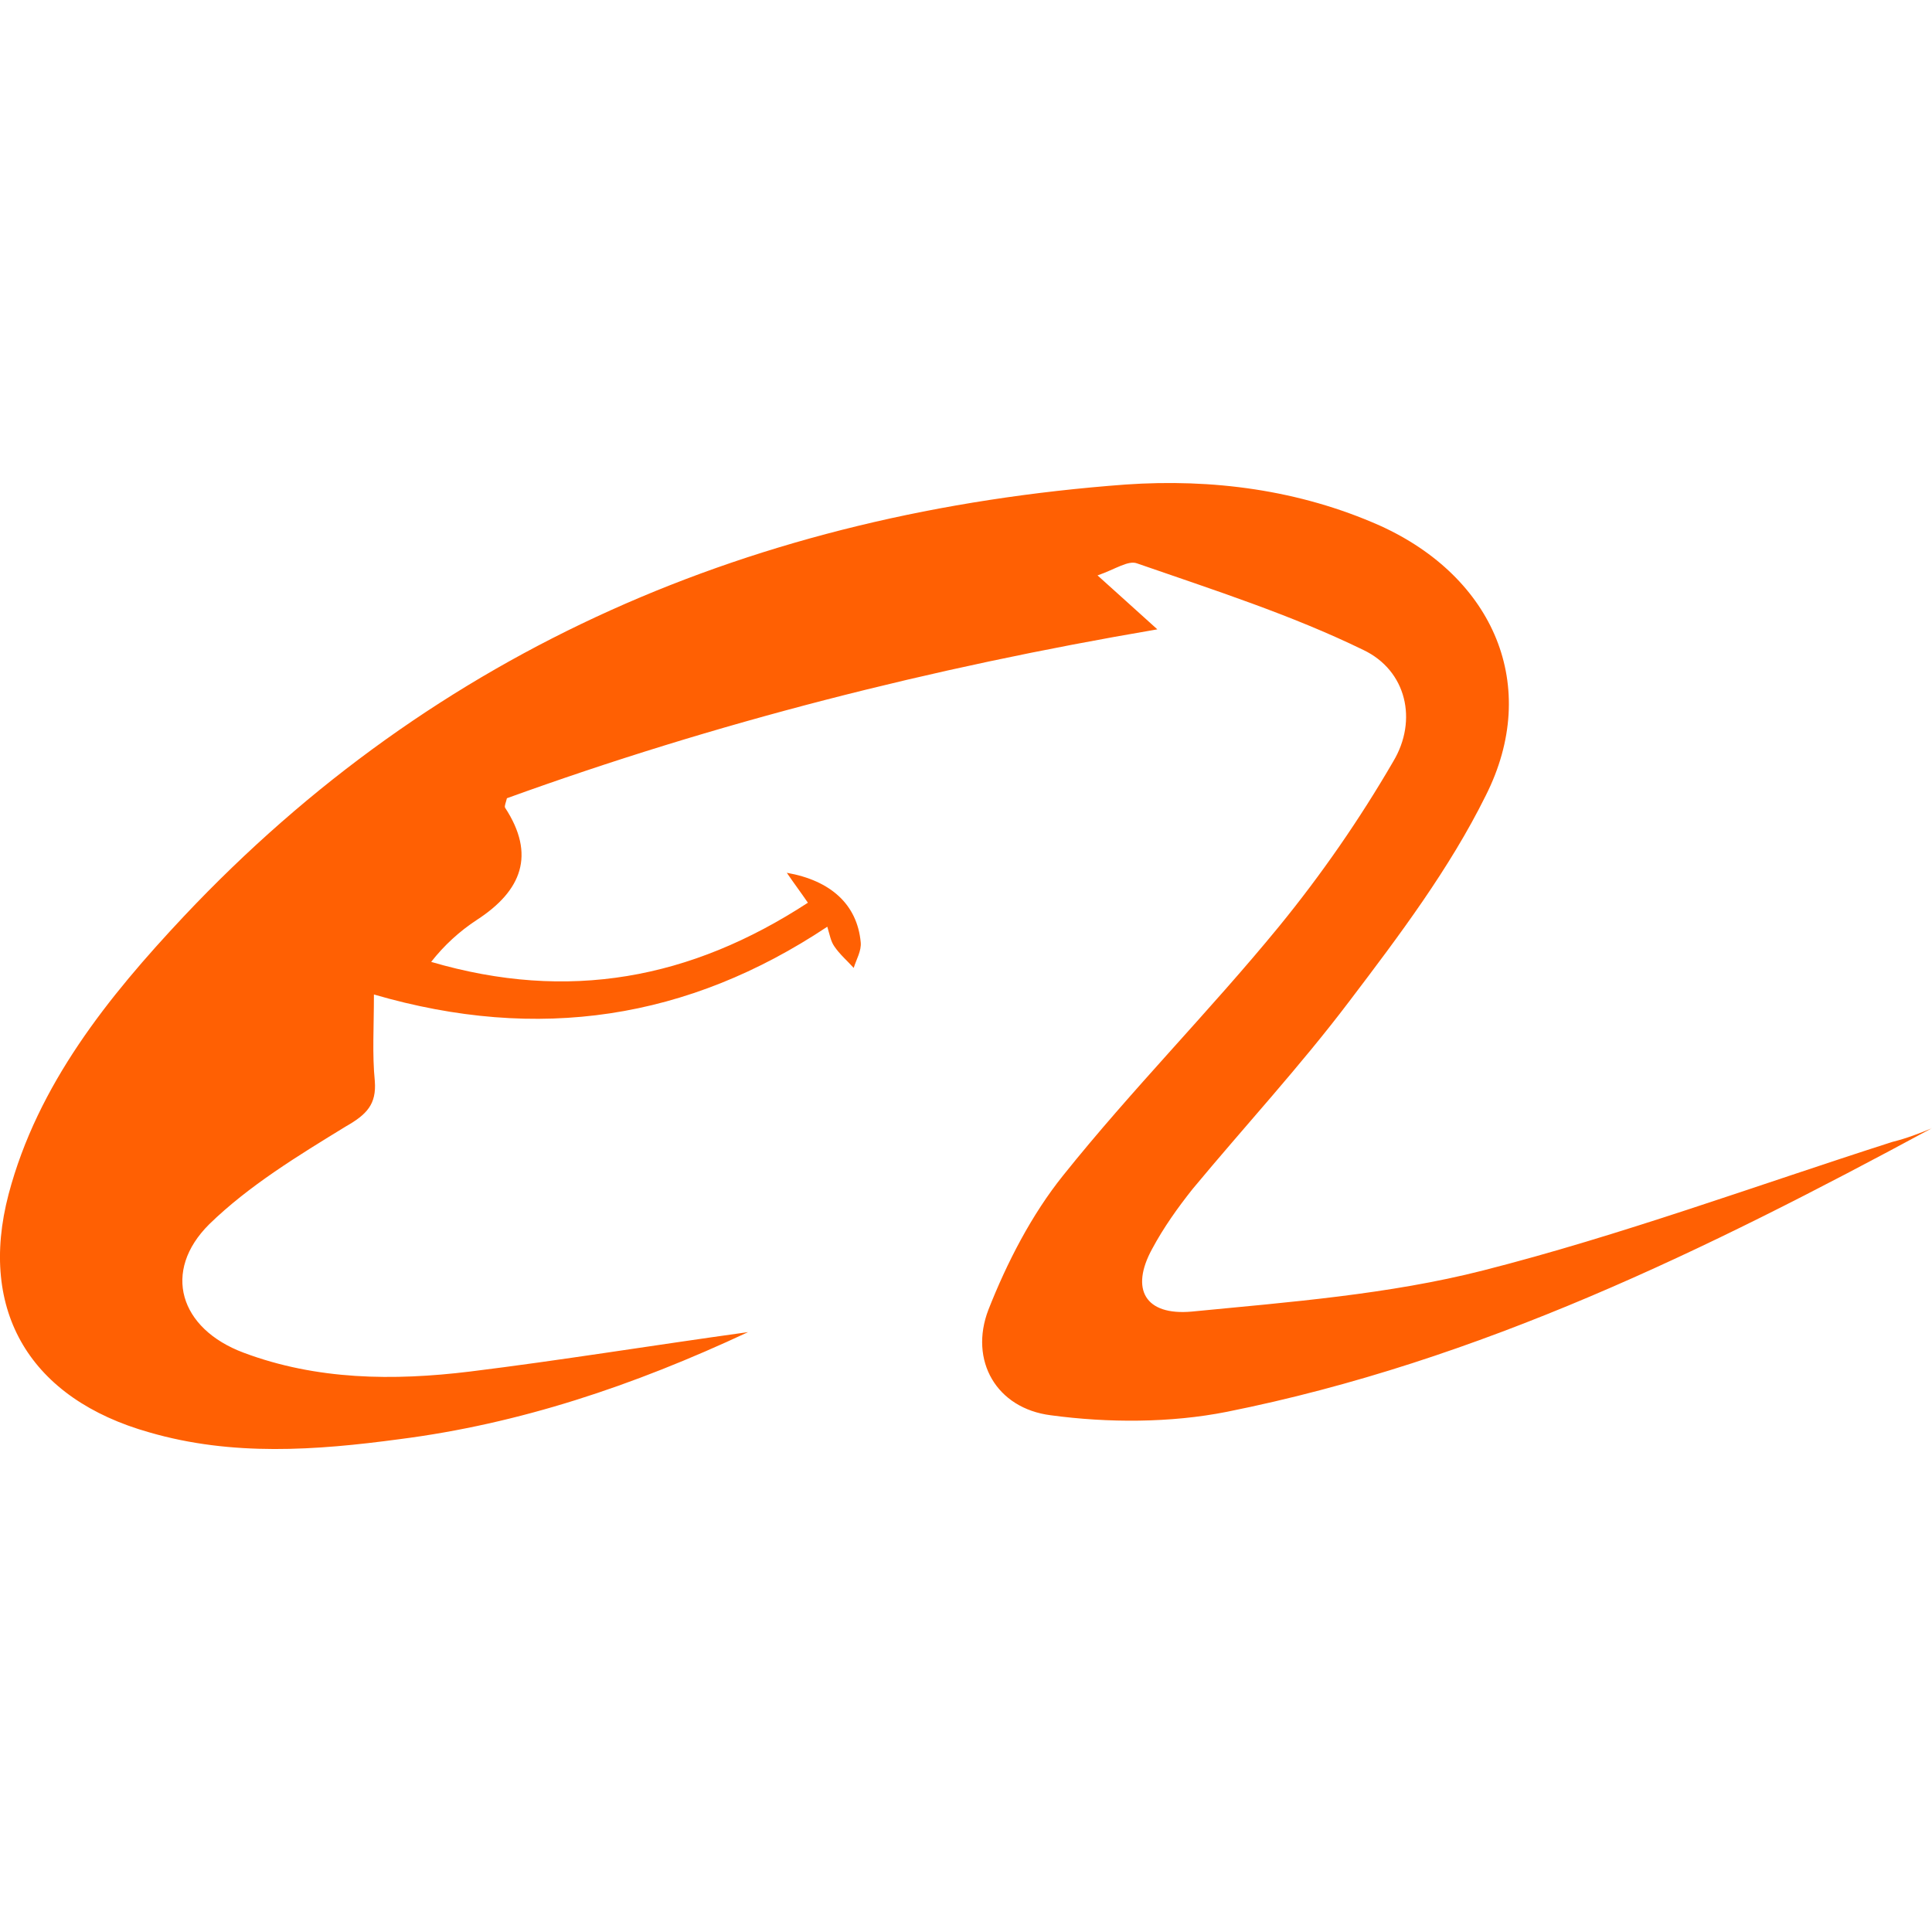
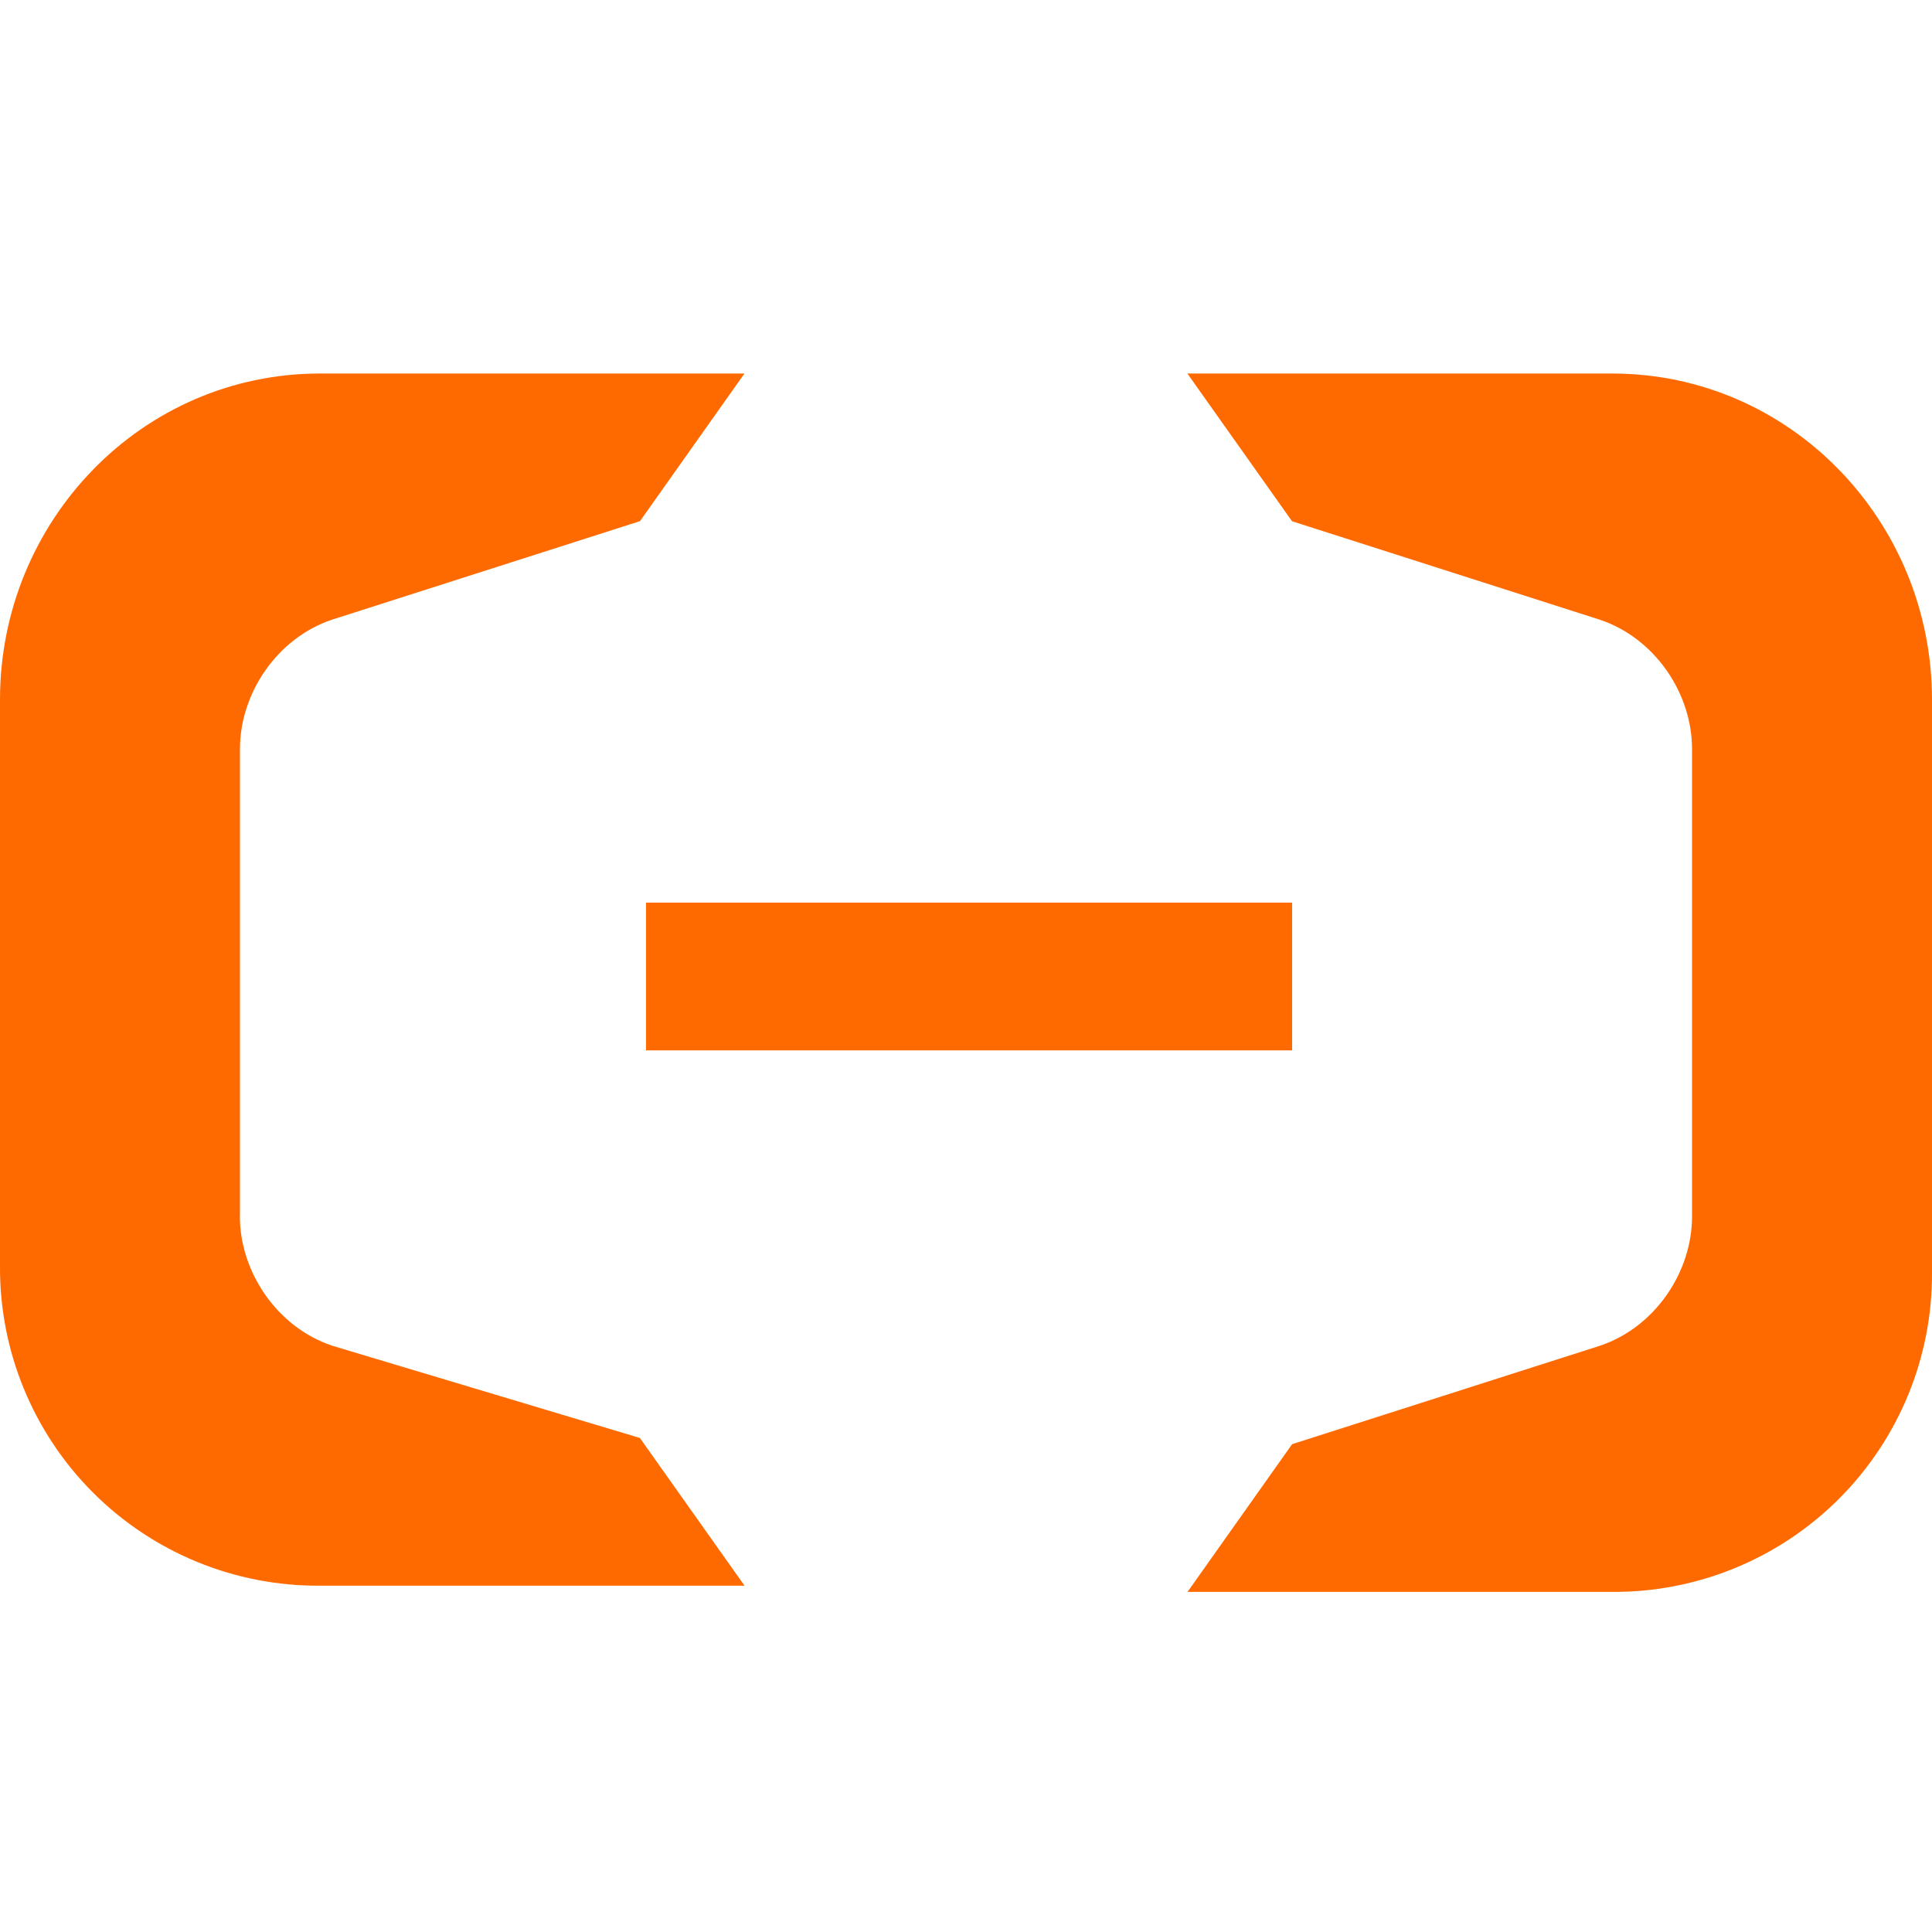
<svg xmlns="http://www.w3.org/2000/svg" height="1em" style="flex:none;line-height:1" viewBox="0 0 24 24" width="1em">
-   <path d="M24 14.014c-2.8 1.512-5.62 2.896-8.759 3.524-.7.139-1.476.139-2.187.043-.678-.085-1.017-.682-.776-1.31.23-.585.536-1.181.93-1.671.852-1.065 1.814-2.034 2.678-3.088a15.75 15.75 0 001.422-2.054c.306-.511.164-1.129-.372-1.384-.897-.437-1.859-.745-2.81-1.075-.11-.043-.274.074-.492.149.273.244.47.425.743.67-2.821.48-5.49 1.16-8.08 2.098-.012.053-.033.095-.023.117.383.585.208 1.032-.35 1.394a2.365 2.365 0 00-.568.522c1.706.5 3.226.213 4.68-.735-.087-.127-.175-.244-.262-.372.546.096.874.394.918.862.011.107-.054.213-.087.32-.077-.086-.175-.17-.24-.267-.045-.064-.056-.138-.088-.245-1.728 1.15-3.587 1.438-5.632.842 0 .404-.022.745.011 1.075.022.287-.098.415-.36.564-.591.362-1.204.735-1.696 1.214-.59.585-.371 1.299.427 1.597.907.34 1.859.35 2.81.234 1.126-.139 2.23-.32 3.456-.49-1.433.67-2.844 1.14-4.33 1.33-1.04.14-2.078.214-3.106-.084-1.476-.415-2.133-1.501-1.75-2.96.361-1.363 1.236-2.449 2.176-3.45 3.139-3.332 7.108-5.024 11.7-5.365 1.072-.074 2.155.064 3.16.511 1.411.639 2.002 1.99 1.313 3.354-.448.905-1.072 1.735-1.695 2.555-.612.809-1.301 1.554-1.946 2.331-.186.234-.361.48-.503.745-.274.5-.088.83.492.778 1.213-.118 2.45-.213 3.62-.511 1.716-.437 3.389-1.054 5.084-1.597.175-.043.339-.107.492-.17z" fill="#FF6003" fill-rule="evenodd" />
+   <path d="M14.752 4.64h5.274C22.242 4.64 24 6.475 24 8.691V15.8a3.947 3.947 0 01-3.974 3.975h-5.274l1.299-1.835 3.822-1.222c.688-.23 1.146-.918 1.146-1.605v-5.81c0-.687-.458-1.375-1.146-1.605L16.05 6.475l-1.3-1.835zM2.98 15.111c0 .688.46 1.376 1.147 1.606l3.822 1.146 1.3 1.835H3.974A3.947 3.947 0 010 15.723V8.69c0-2.216 1.758-4.05 3.975-4.05h5.273L7.95 6.474 4.127 7.697c-.688.23-1.146.918-1.146 1.606v5.808z" fill="#FF6A00" />
+   <path d="M16.051 11.213H8.025v1.835h8.026v-1.835z" fill="#FF6A00" />
</svg>
